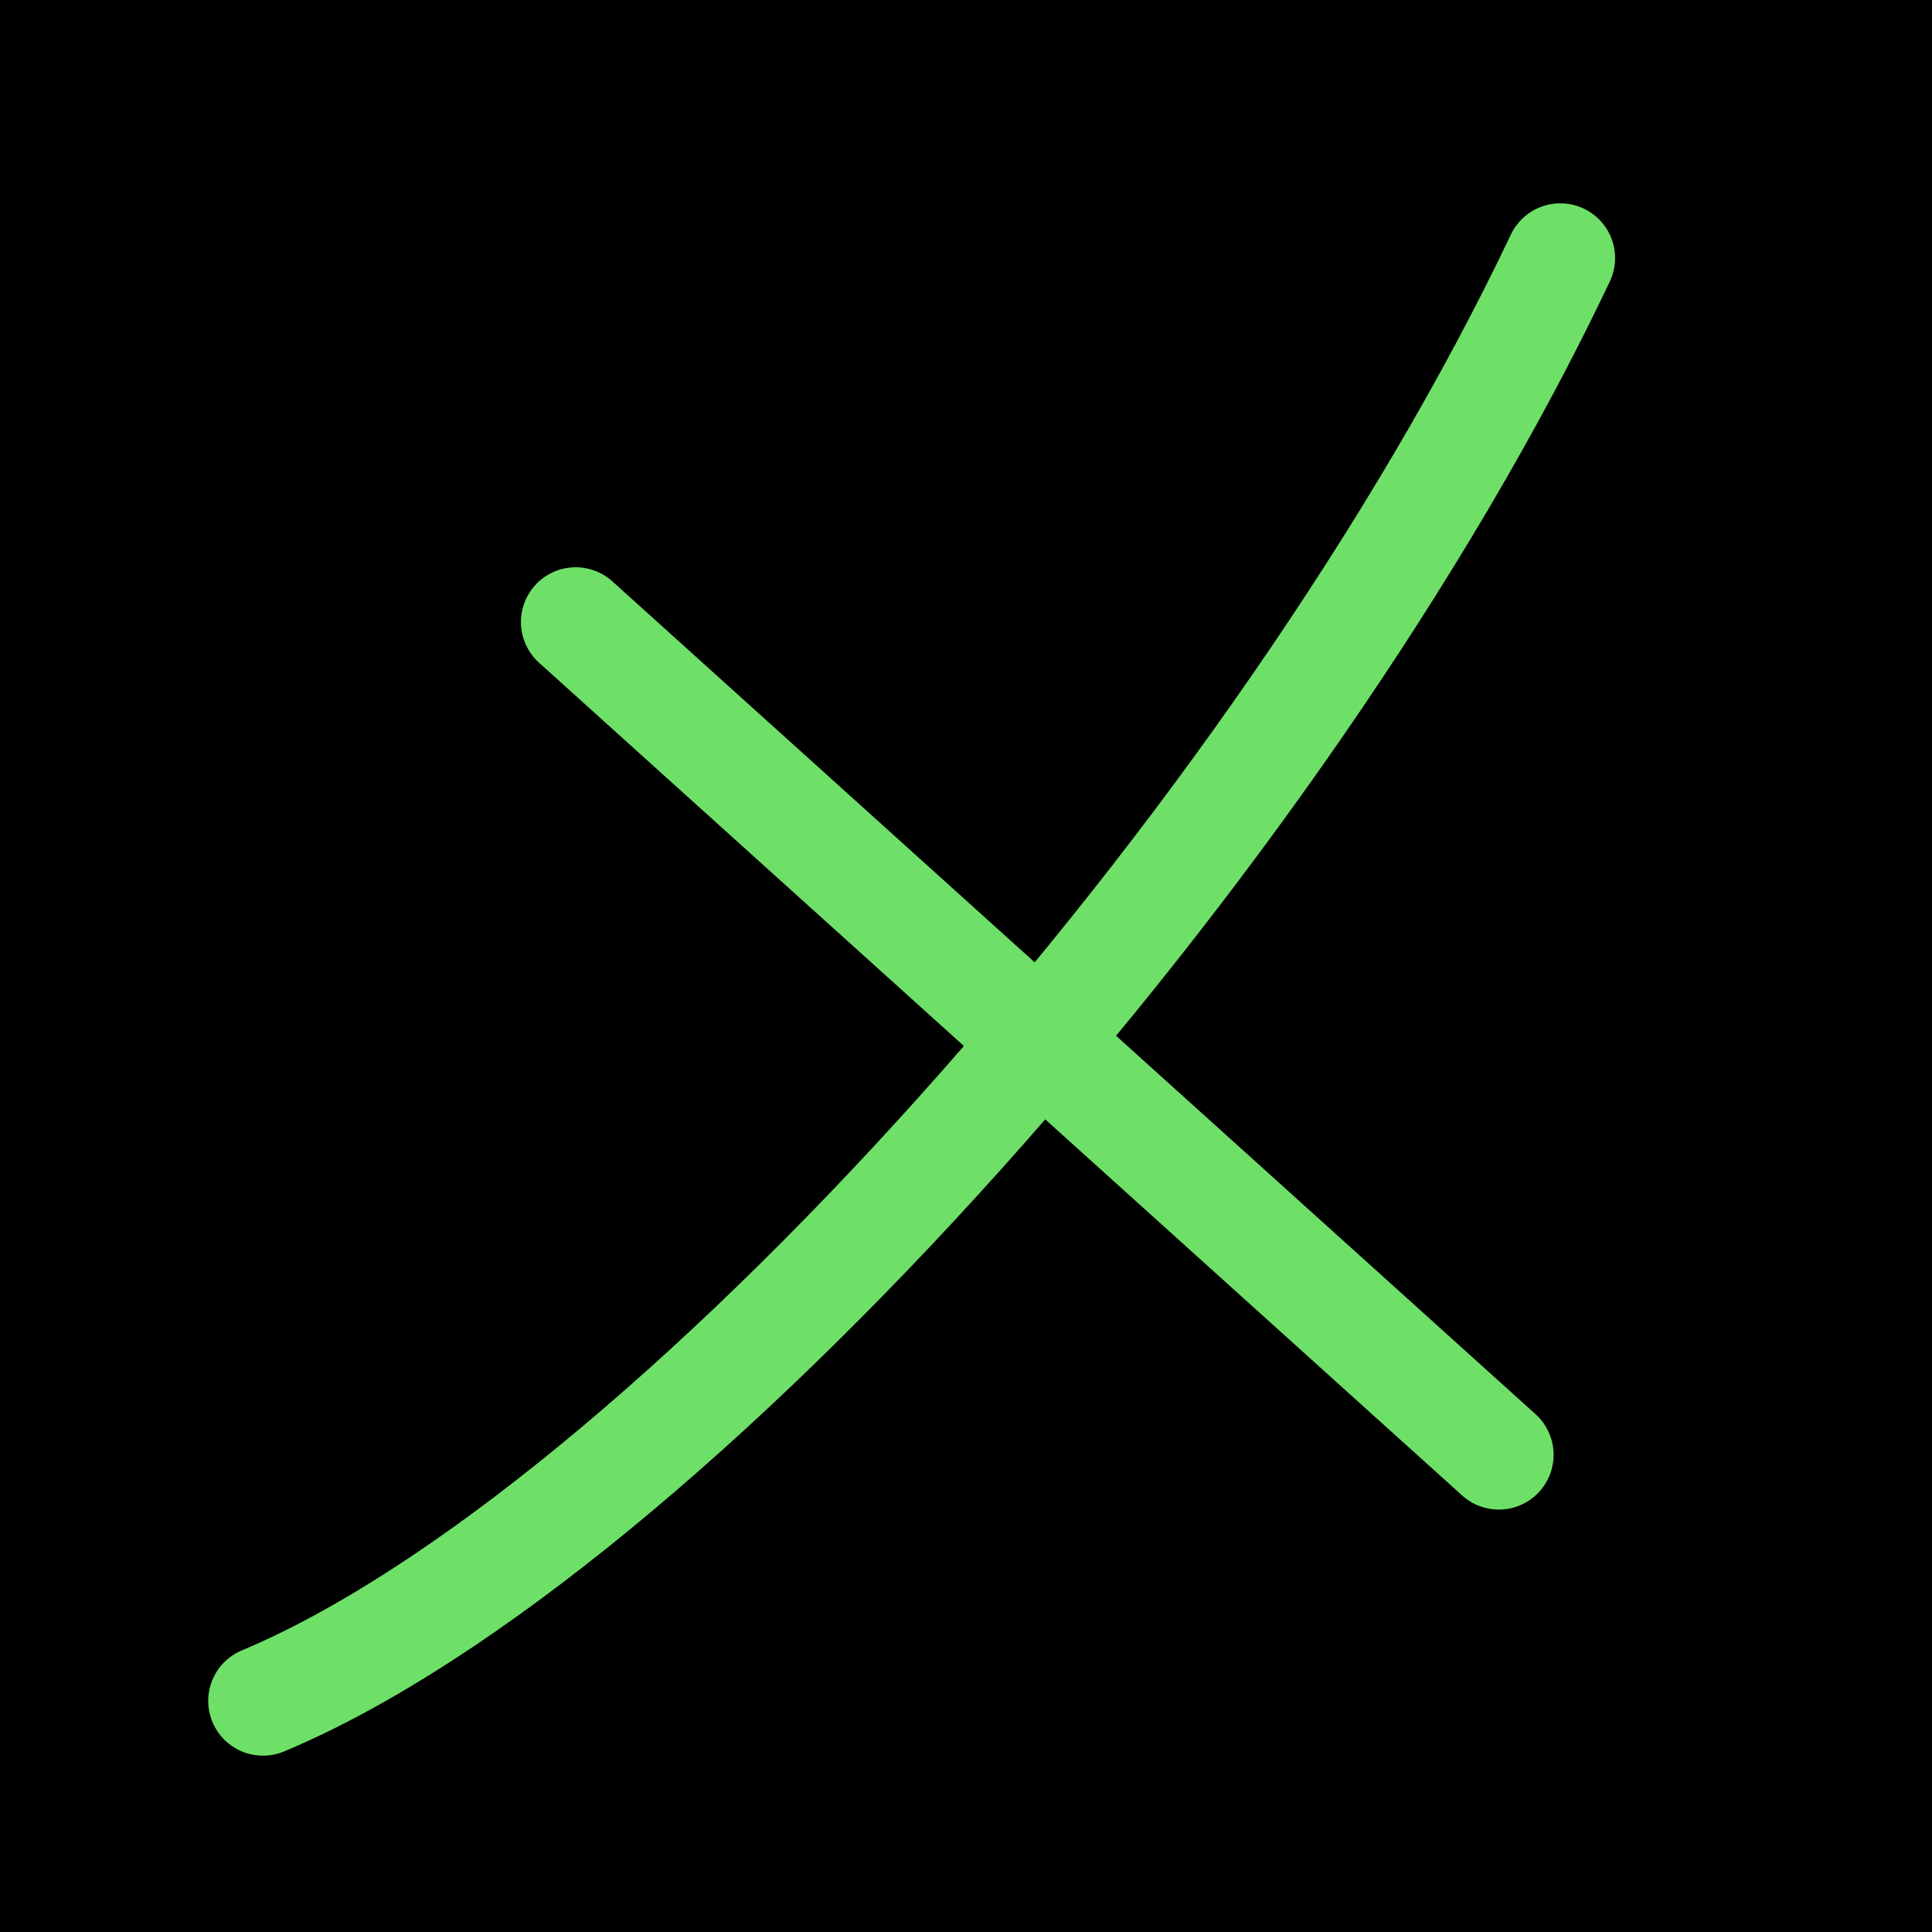
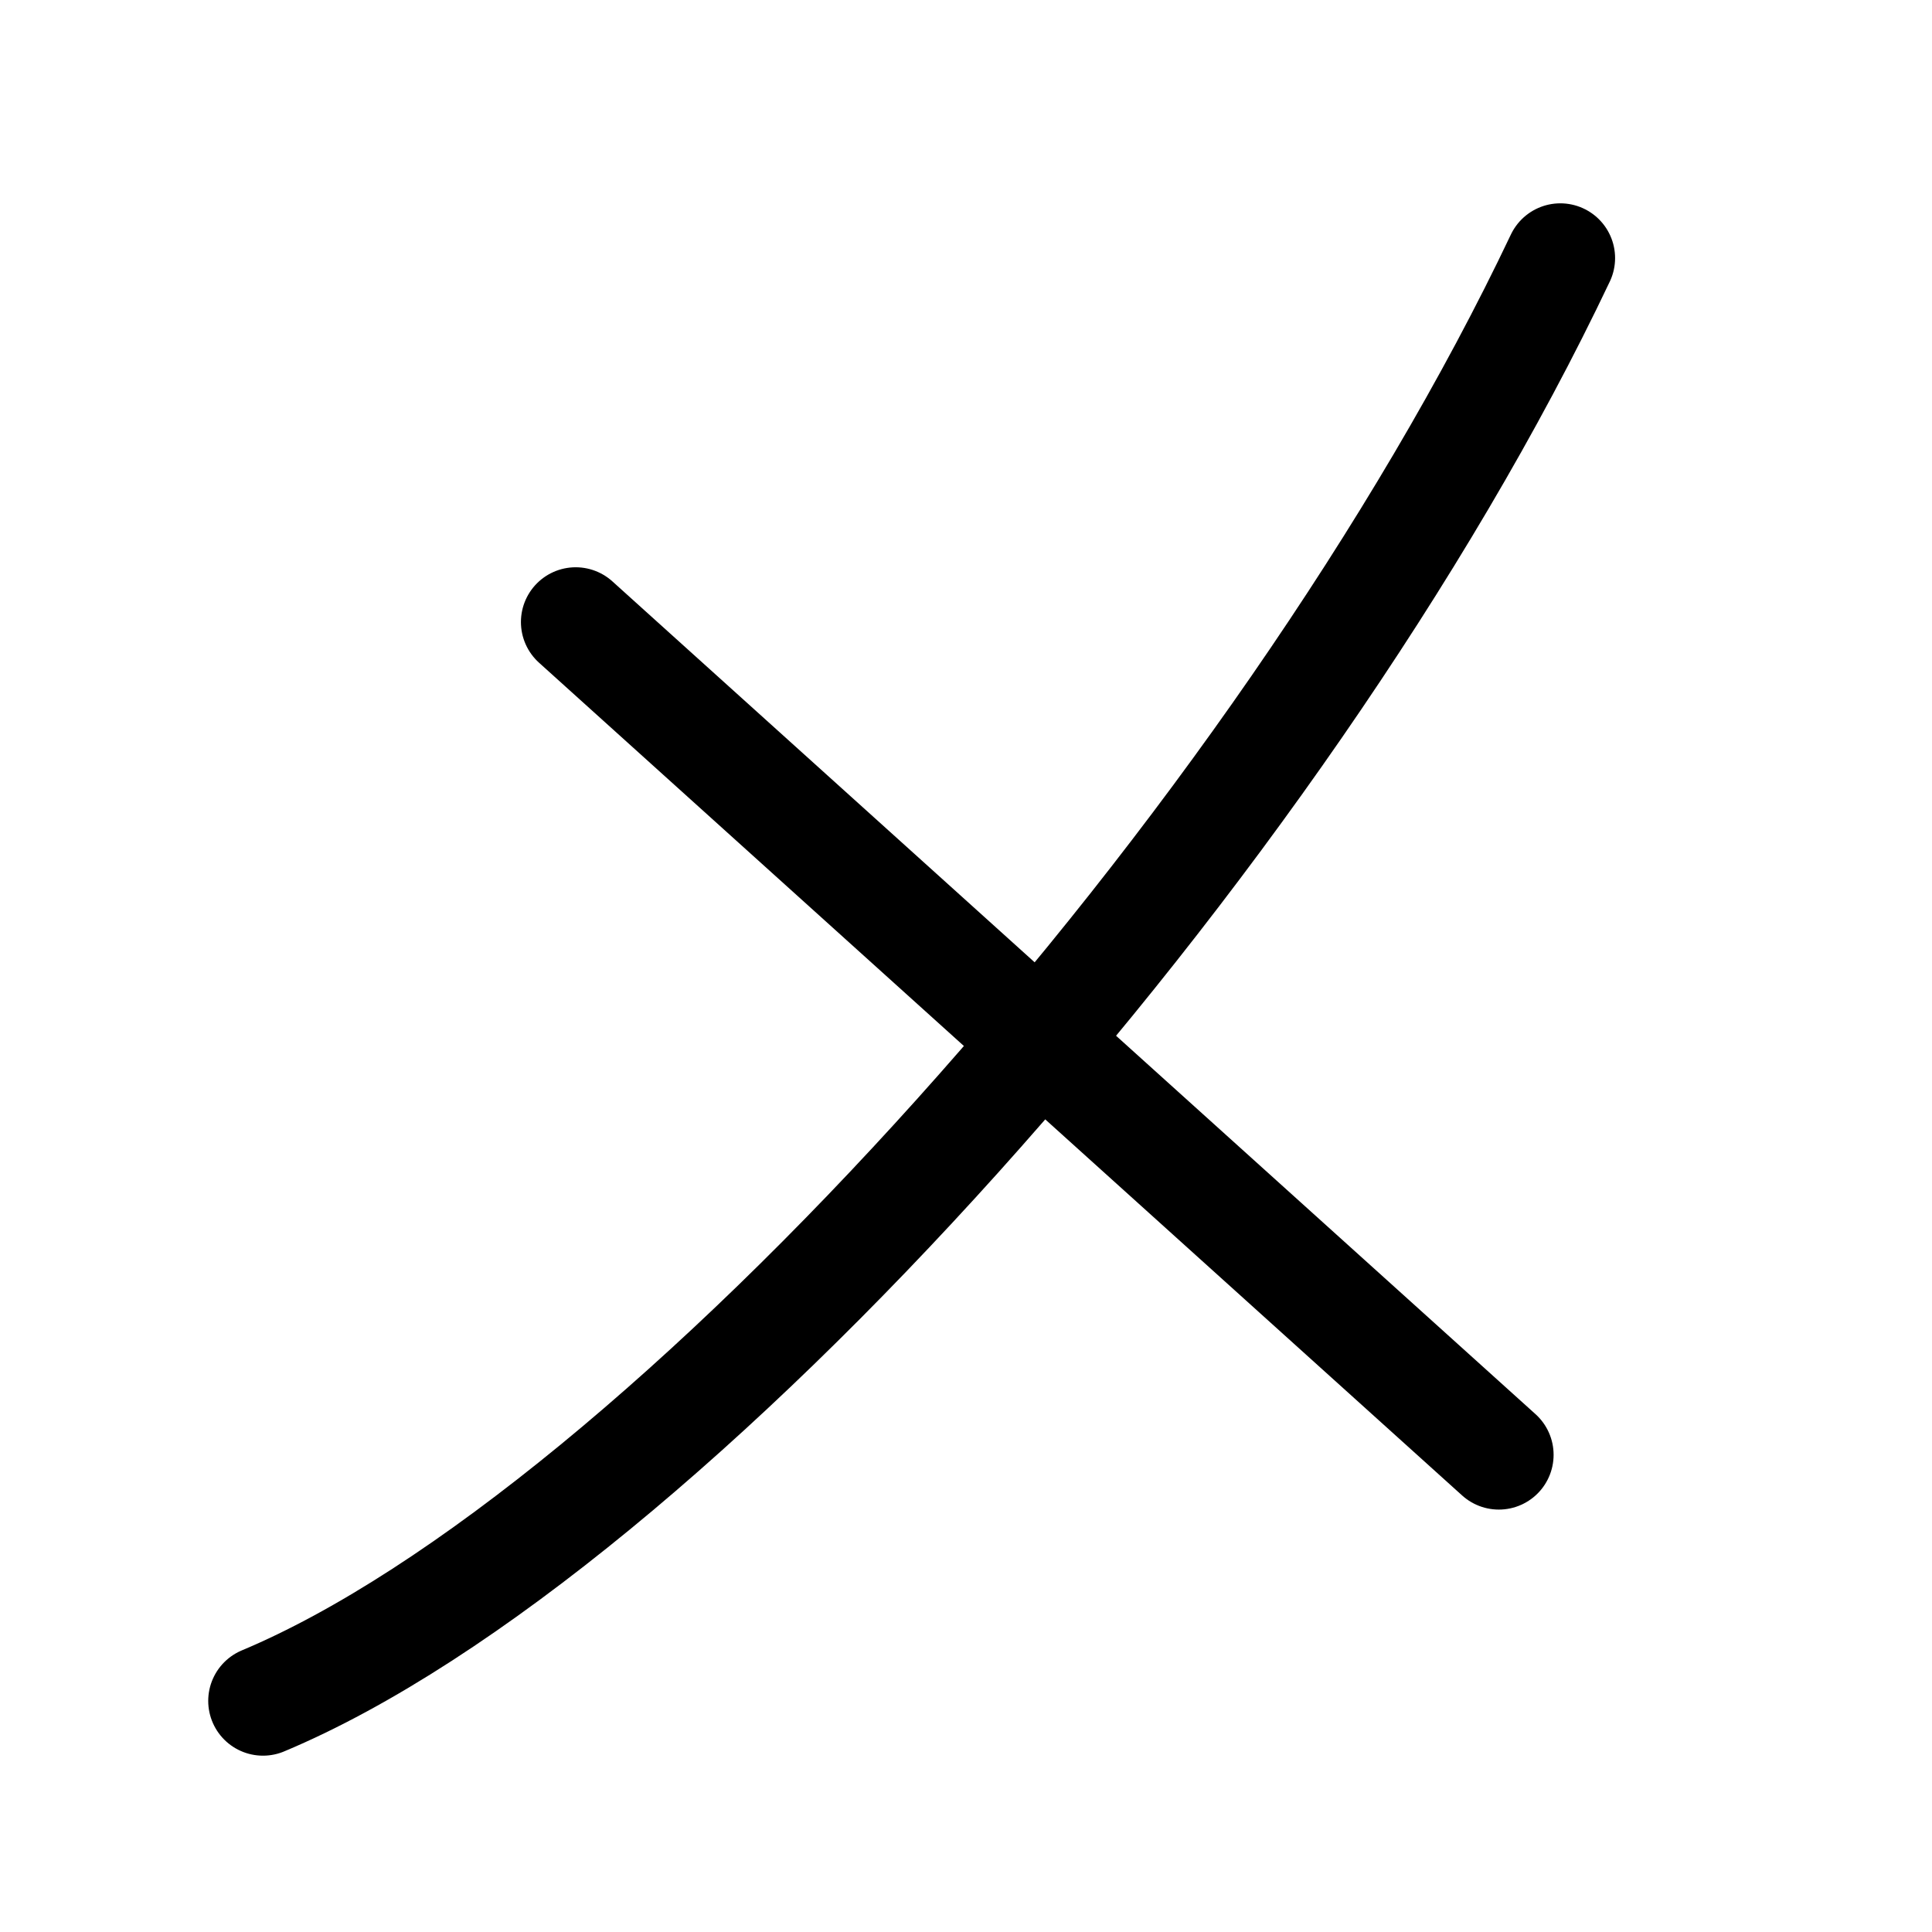
<svg xmlns="http://www.w3.org/2000/svg" width="1000" height="1000" viewBox="0 0 264.583 264.583" version="1.1" id="svg5">
  <defs id="defs2" />
-   <rect style="fill:#000000;fill-opacity:1;stroke:none;stroke-width:6" id="rect1" width="264.583" height="264.583" x="0" y="0" ry="0" />
  <g id="layer1">
-     <path style="fill:none;fill-opacity:1;stroke:#6ee068;stroke-width:15;stroke-linecap:round;stroke-linejoin:round;stroke-dasharray:none;stroke-opacity:1" d="M 213.682,35.345 C 175.678,115.437 90.749,209.993 36.015,232.935" id="path1522" />
-     <path style="fill:none;fill-opacity:1;stroke:#6ee068;stroke-width:15;stroke-linecap:round;stroke-linejoin:round;stroke-dasharray:none;stroke-opacity:1" d="M 205.262,199.234 78.84,85.186" id="path1528" />
+     <path style="fill:none;fill-opacity:1;stroke:#000000;stroke-width:15;stroke-linecap:round;stroke-linejoin:round;stroke-dasharray:none;stroke-opacity:1" d="M 213.682,35.345 C 175.678,115.437 90.749,209.993 36.015,232.935" id="path1522" />
+     <path style="fill:none;fill-opacity:1;stroke:#000000;stroke-width:15;stroke-linecap:round;stroke-linejoin:round;stroke-dasharray:none;stroke-opacity:1" d="M 205.262,199.234 78.84,85.186" id="path1528" />
  </g>
</svg>
